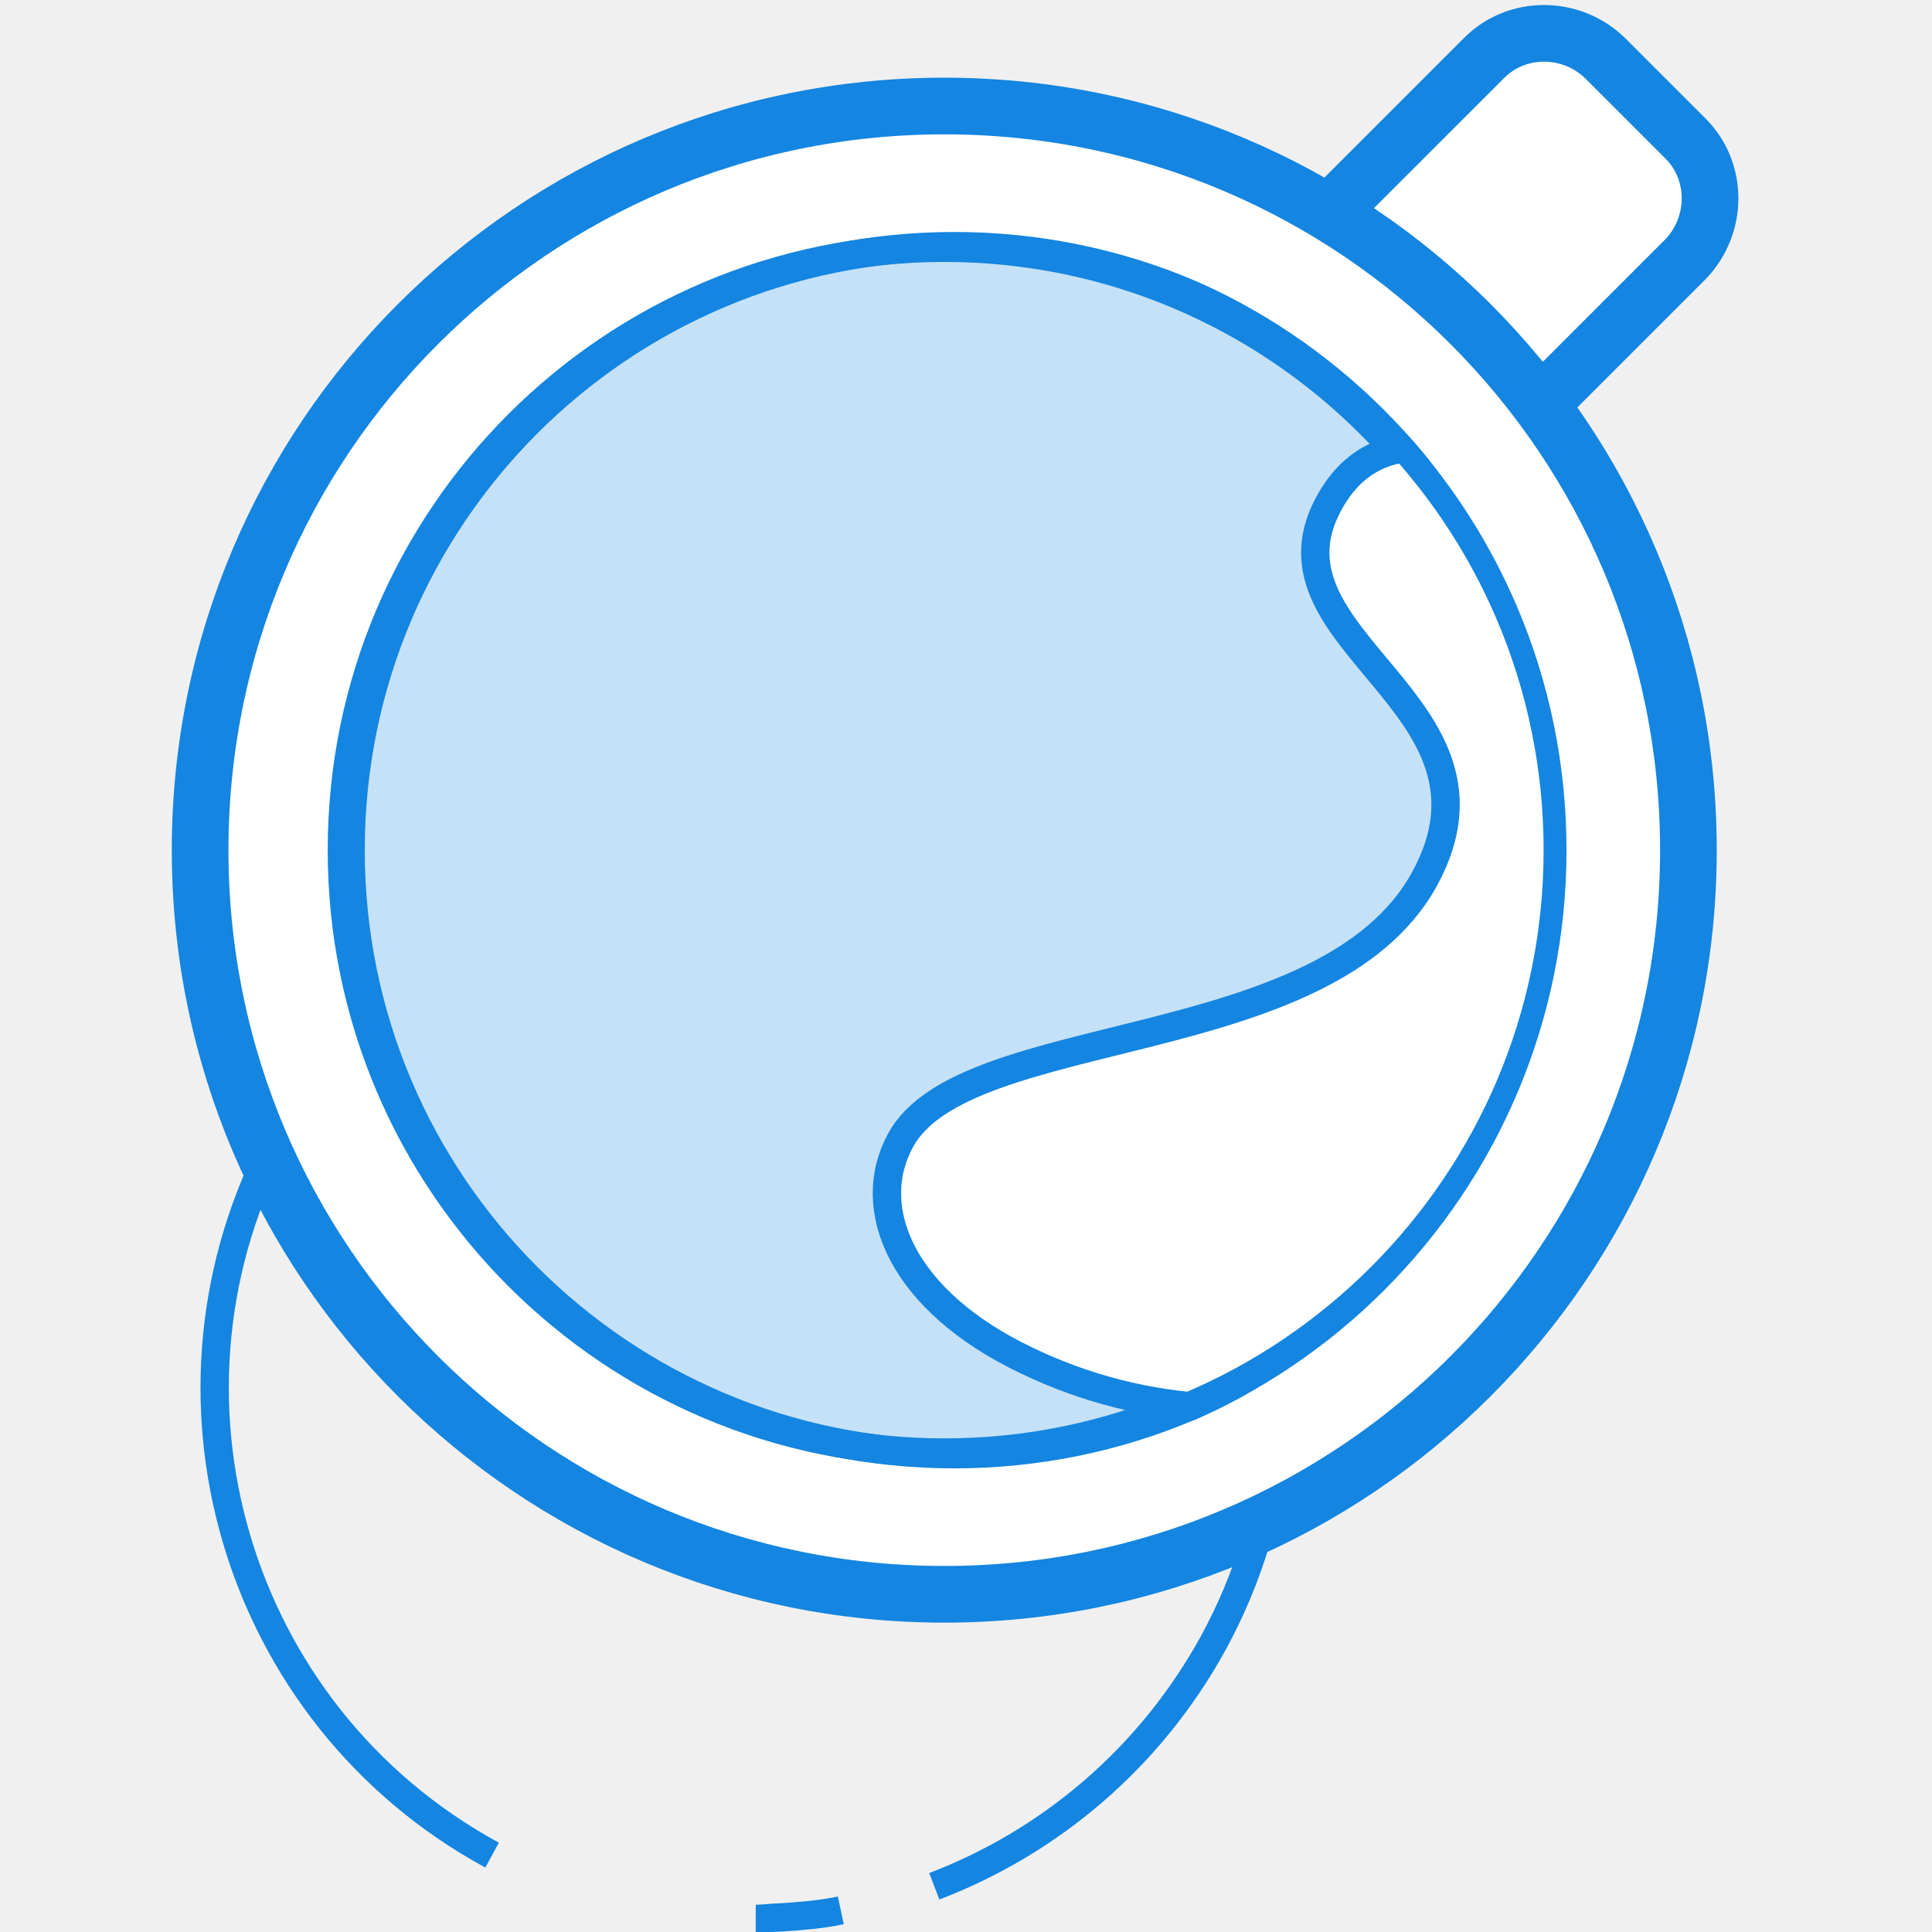
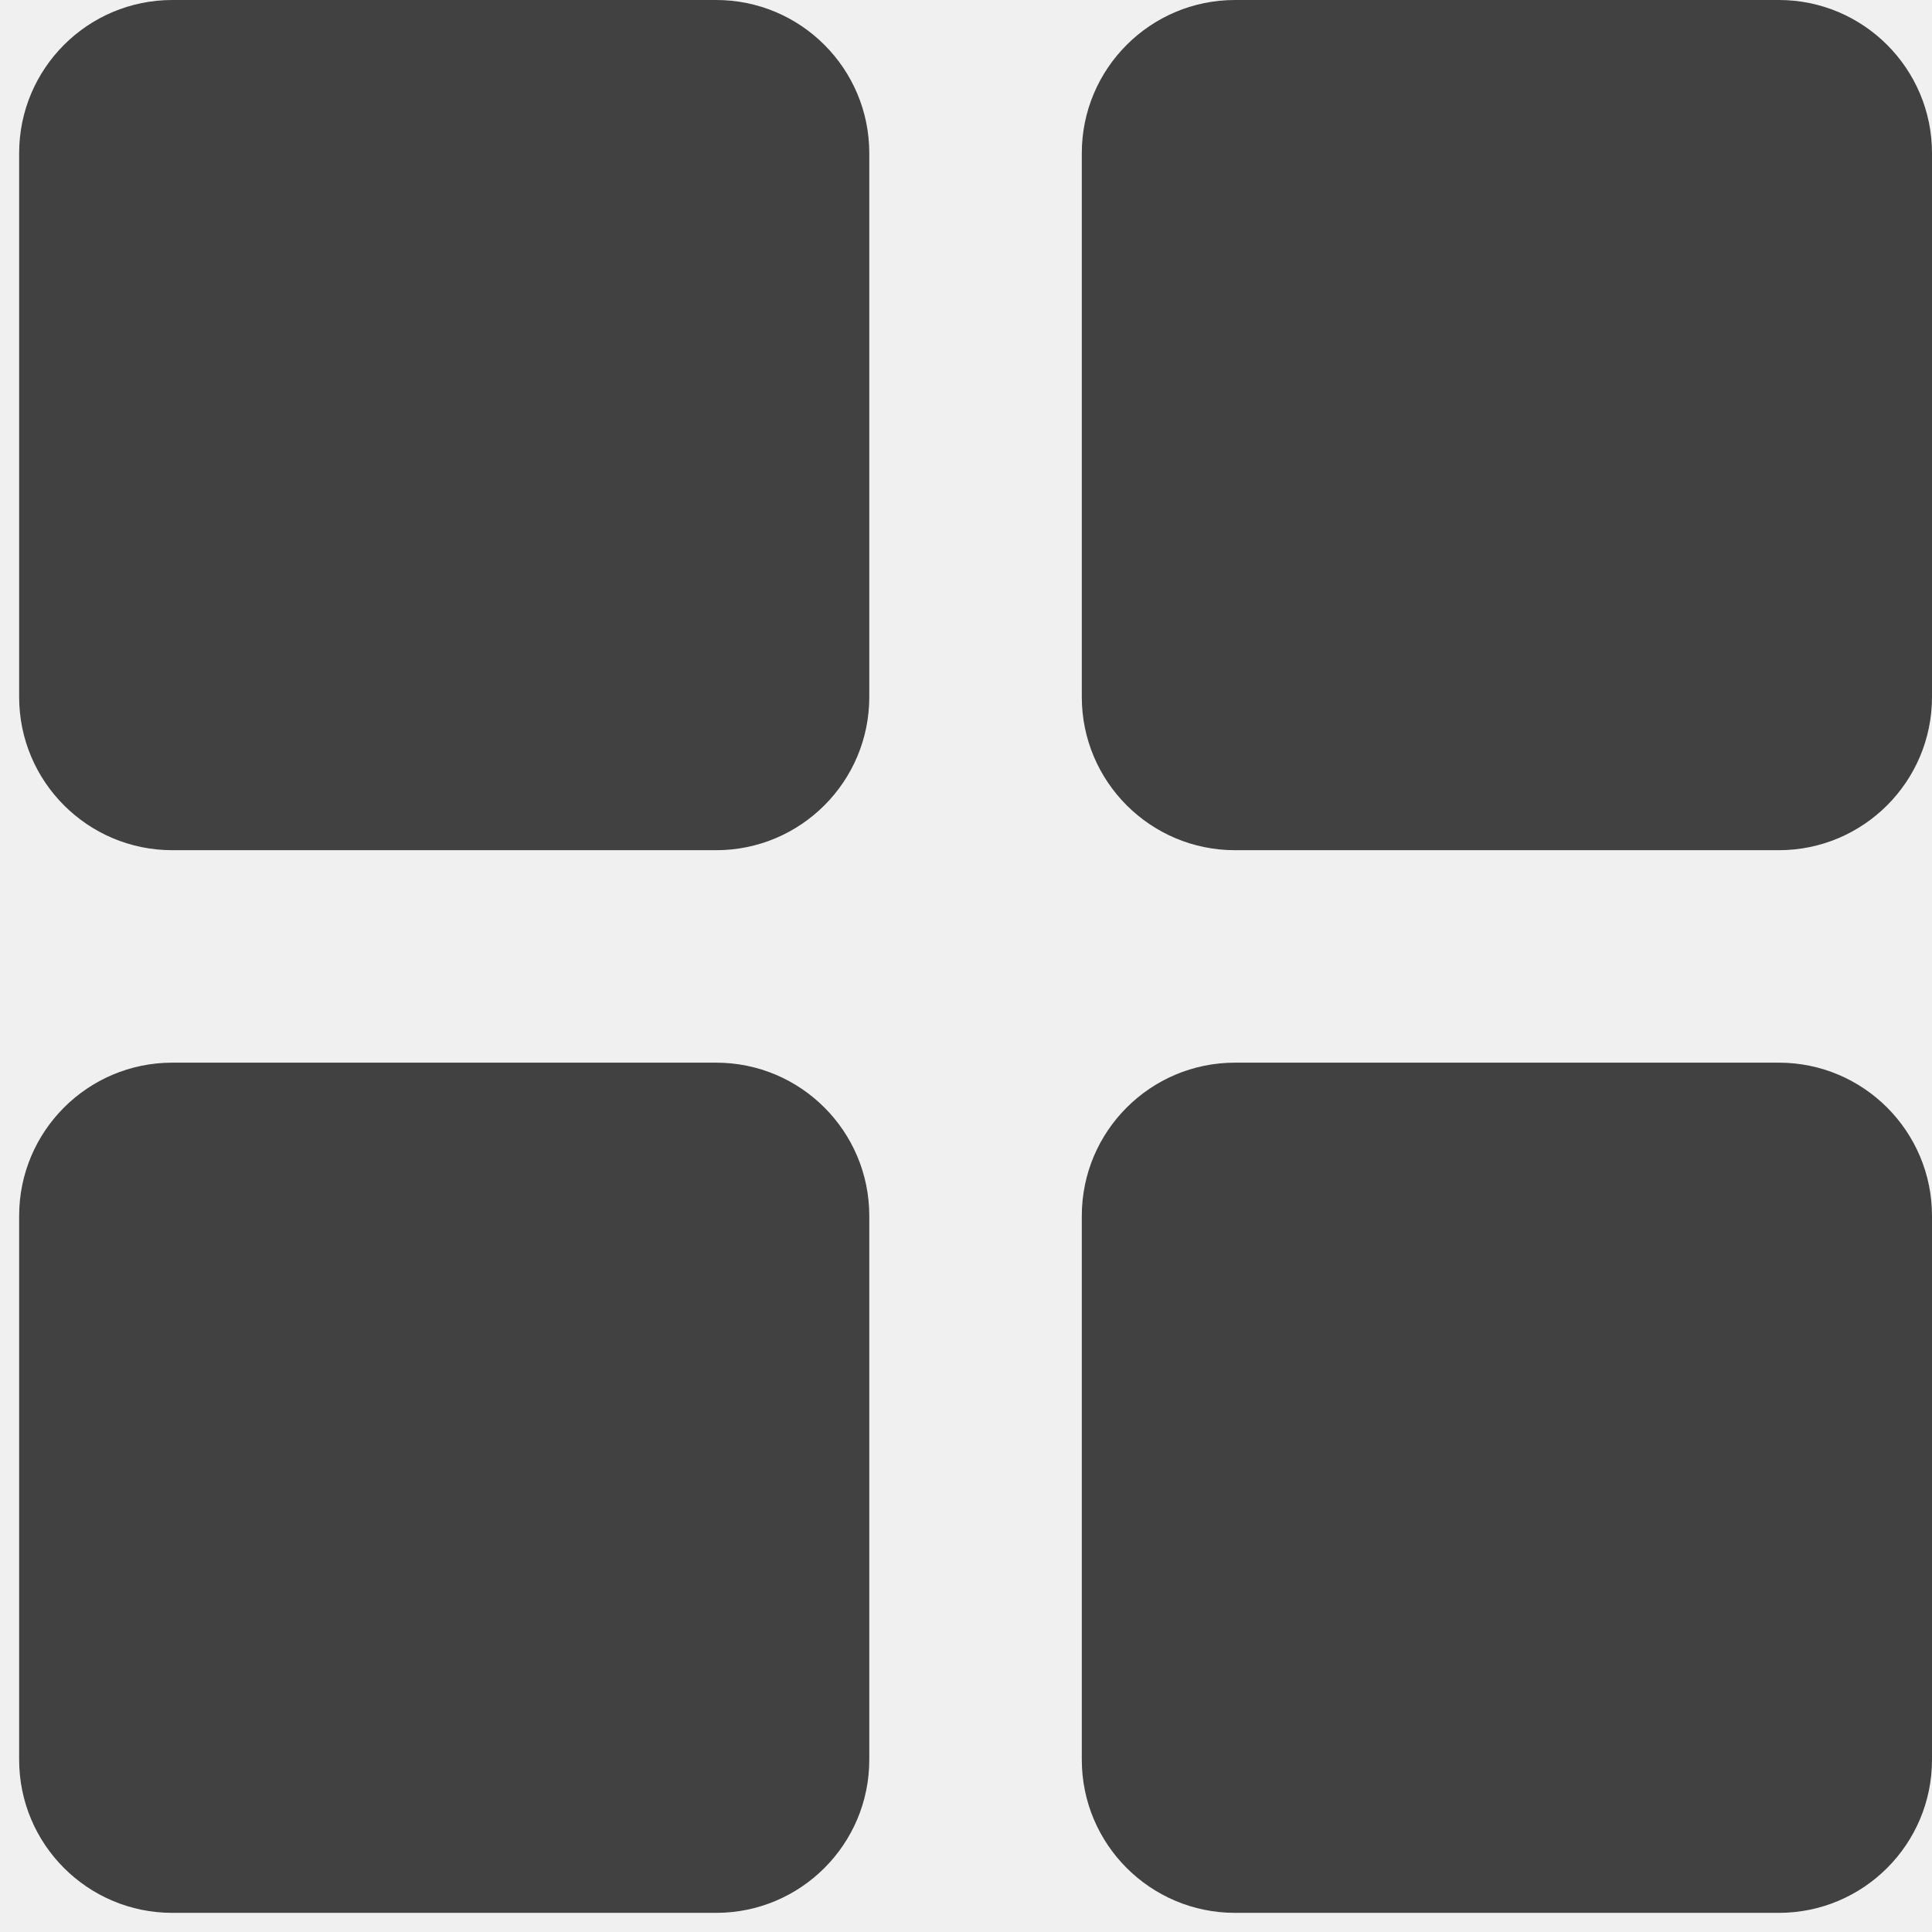
- <svg xmlns="http://www.w3.org/2000/svg" height="24" viewBox="0 0 24 24" width="24">
-   <mask id="a" fill="#fff">
-     <circle cx="44.3" cy="44.1" fill="#fff" fill-rule="evenodd" r="43.9" />
-   </mask>
-   <mask id="b" fill="#fff">
-     <circle cx="44.3" cy="44.1" fill="#fff" fill-rule="evenodd" r="43.9" />
-   </mask>
-   <mask id="c" fill="#fff">
-     <circle cx="44.3" cy="44.1" fill="#fff" fill-rule="evenodd" r="43.9" />
-   </mask>
-   <g fill="none" fill-rule="evenodd" stroke="#1485e0">
-     <path d="m10.445 23.731c-.247.053-.493.07-.74.088-.106 0-.211.018-.317.018" stroke-width=".352" />
-     <path d="m6.113 23.045c-3.205-1.743-4.384-5.758-2.641-8.962s5.758-4.384 8.962-2.641 4.384 5.758 2.641 8.962c-.792 1.444-2.042 2.483-3.469 3.028" stroke-width=".352" />
-     <path d="m20.939 3.219-1.99 1.99c-.405.405-1.074.405-1.497 0l-1.004-1.004c-.405-.405-.405-1.074 0-1.497l1.99-1.99c.405-.405 1.074-.405 1.497 0l1.004 1.004c.405.405.405 1.074 0 1.497z" fill="#fff" stroke-width=".704" />
-     <circle cx="11.73" cy="10.561" fill="#fff" r="9.244" stroke-width=".704" />
-     <circle cx="44.3" cy="44.1" fill="#c4e1f7" mask="url(#a)" r="42.5" stroke-width="2" transform="matrix(.1760734 0 0 .1760734 3.930014 2.796261)" />
-     <g fill="#fff" mask="url(#b)" stroke-width="2" transform="matrix(.1760734 0 0 .1760734 3.930014 2.796261)">
-       <path d="m31.4 4.7c-5.2 9.7 13.5 14.1 6.8 26.4-6.9 12.7-32.5 10.1-37 18.5-2.6 4.8.1 11.3 8.9 15.5 16.8 8.1 37.3 1.2 46.4-15.5 9.2-17 4.1-37.4-12.4-47.2-.1.1-8.7-5.2-12.7 2.3z" transform="translate(40 15)" />
+ <svg xmlns="http://www.w3.org/2000/svg" width="33px" height="33px" viewBox="0 0 33 33" version="1.1">
+   <defs />
+   <g id="Wireframes---Desktop" stroke="none" stroke-width="1" fill="none" fill-rule="evenodd">
+     <g id="Dash---My-Files---Estate-Planning---Home-Management-(grid)" transform="translate(-1116, -245)" fill="#414142">
+       <g id="Page-1" transform="translate(1116, 245)">
+         <path d="M14.848,2.616 C14.848,1.172 13.677,0 12.232,0 L2.943,0 C1.498,0 0.327,1.172 0.327,2.616 L0.327,11.905 C0.327,13.35 1.498,14.522 2.943,14.522 L12.232,14.522 C13.677,14.522 14.848,13.35 14.848,11.905 L14.848,2.616 Z" id="Fill-1" />
+         <path d="M33,2.616 C33,1.172 31.828,0 30.384,0 L21.095,0 C19.65,0 18.478,1.172 18.478,2.616 L18.478,11.905 C18.478,13.35 19.65,14.522 21.095,14.522 L30.384,14.522 C31.828,14.522 33,13.35 33,11.905 L33,2.616 Z" id="Fill-2" />
+         <path d="M14.848,20.768 C14.848,19.323 13.677,18.151 12.232,18.151 L2.943,18.151 C1.498,18.151 0.327,19.323 0.327,20.768 L0.327,30.057 C0.327,31.502 1.498,32.673 2.943,32.673 L12.232,32.673 C13.677,32.673 14.848,31.502 14.848,30.057 L14.848,20.768 Z" id="Fill-3" />
+         <path d="M33,20.768 C33,19.323 31.828,18.151 30.384,18.151 L21.095,18.151 C19.65,18.151 18.478,19.323 18.478,20.768 L18.478,30.057 C18.478,31.502 19.65,32.673 21.095,32.673 L30.384,32.673 C31.828,32.673 33,31.502 33,30.057 L33,20.768 Z" id="Fill-4" />
+       </g>
    </g>
-     <circle cx="45" cy="44.1" mask="url(#c)" r="42.6" stroke-width="2.03" transform="matrix(.1760734 0 0 .1760734 3.930014 2.796261)" />
  </g>
</svg>
